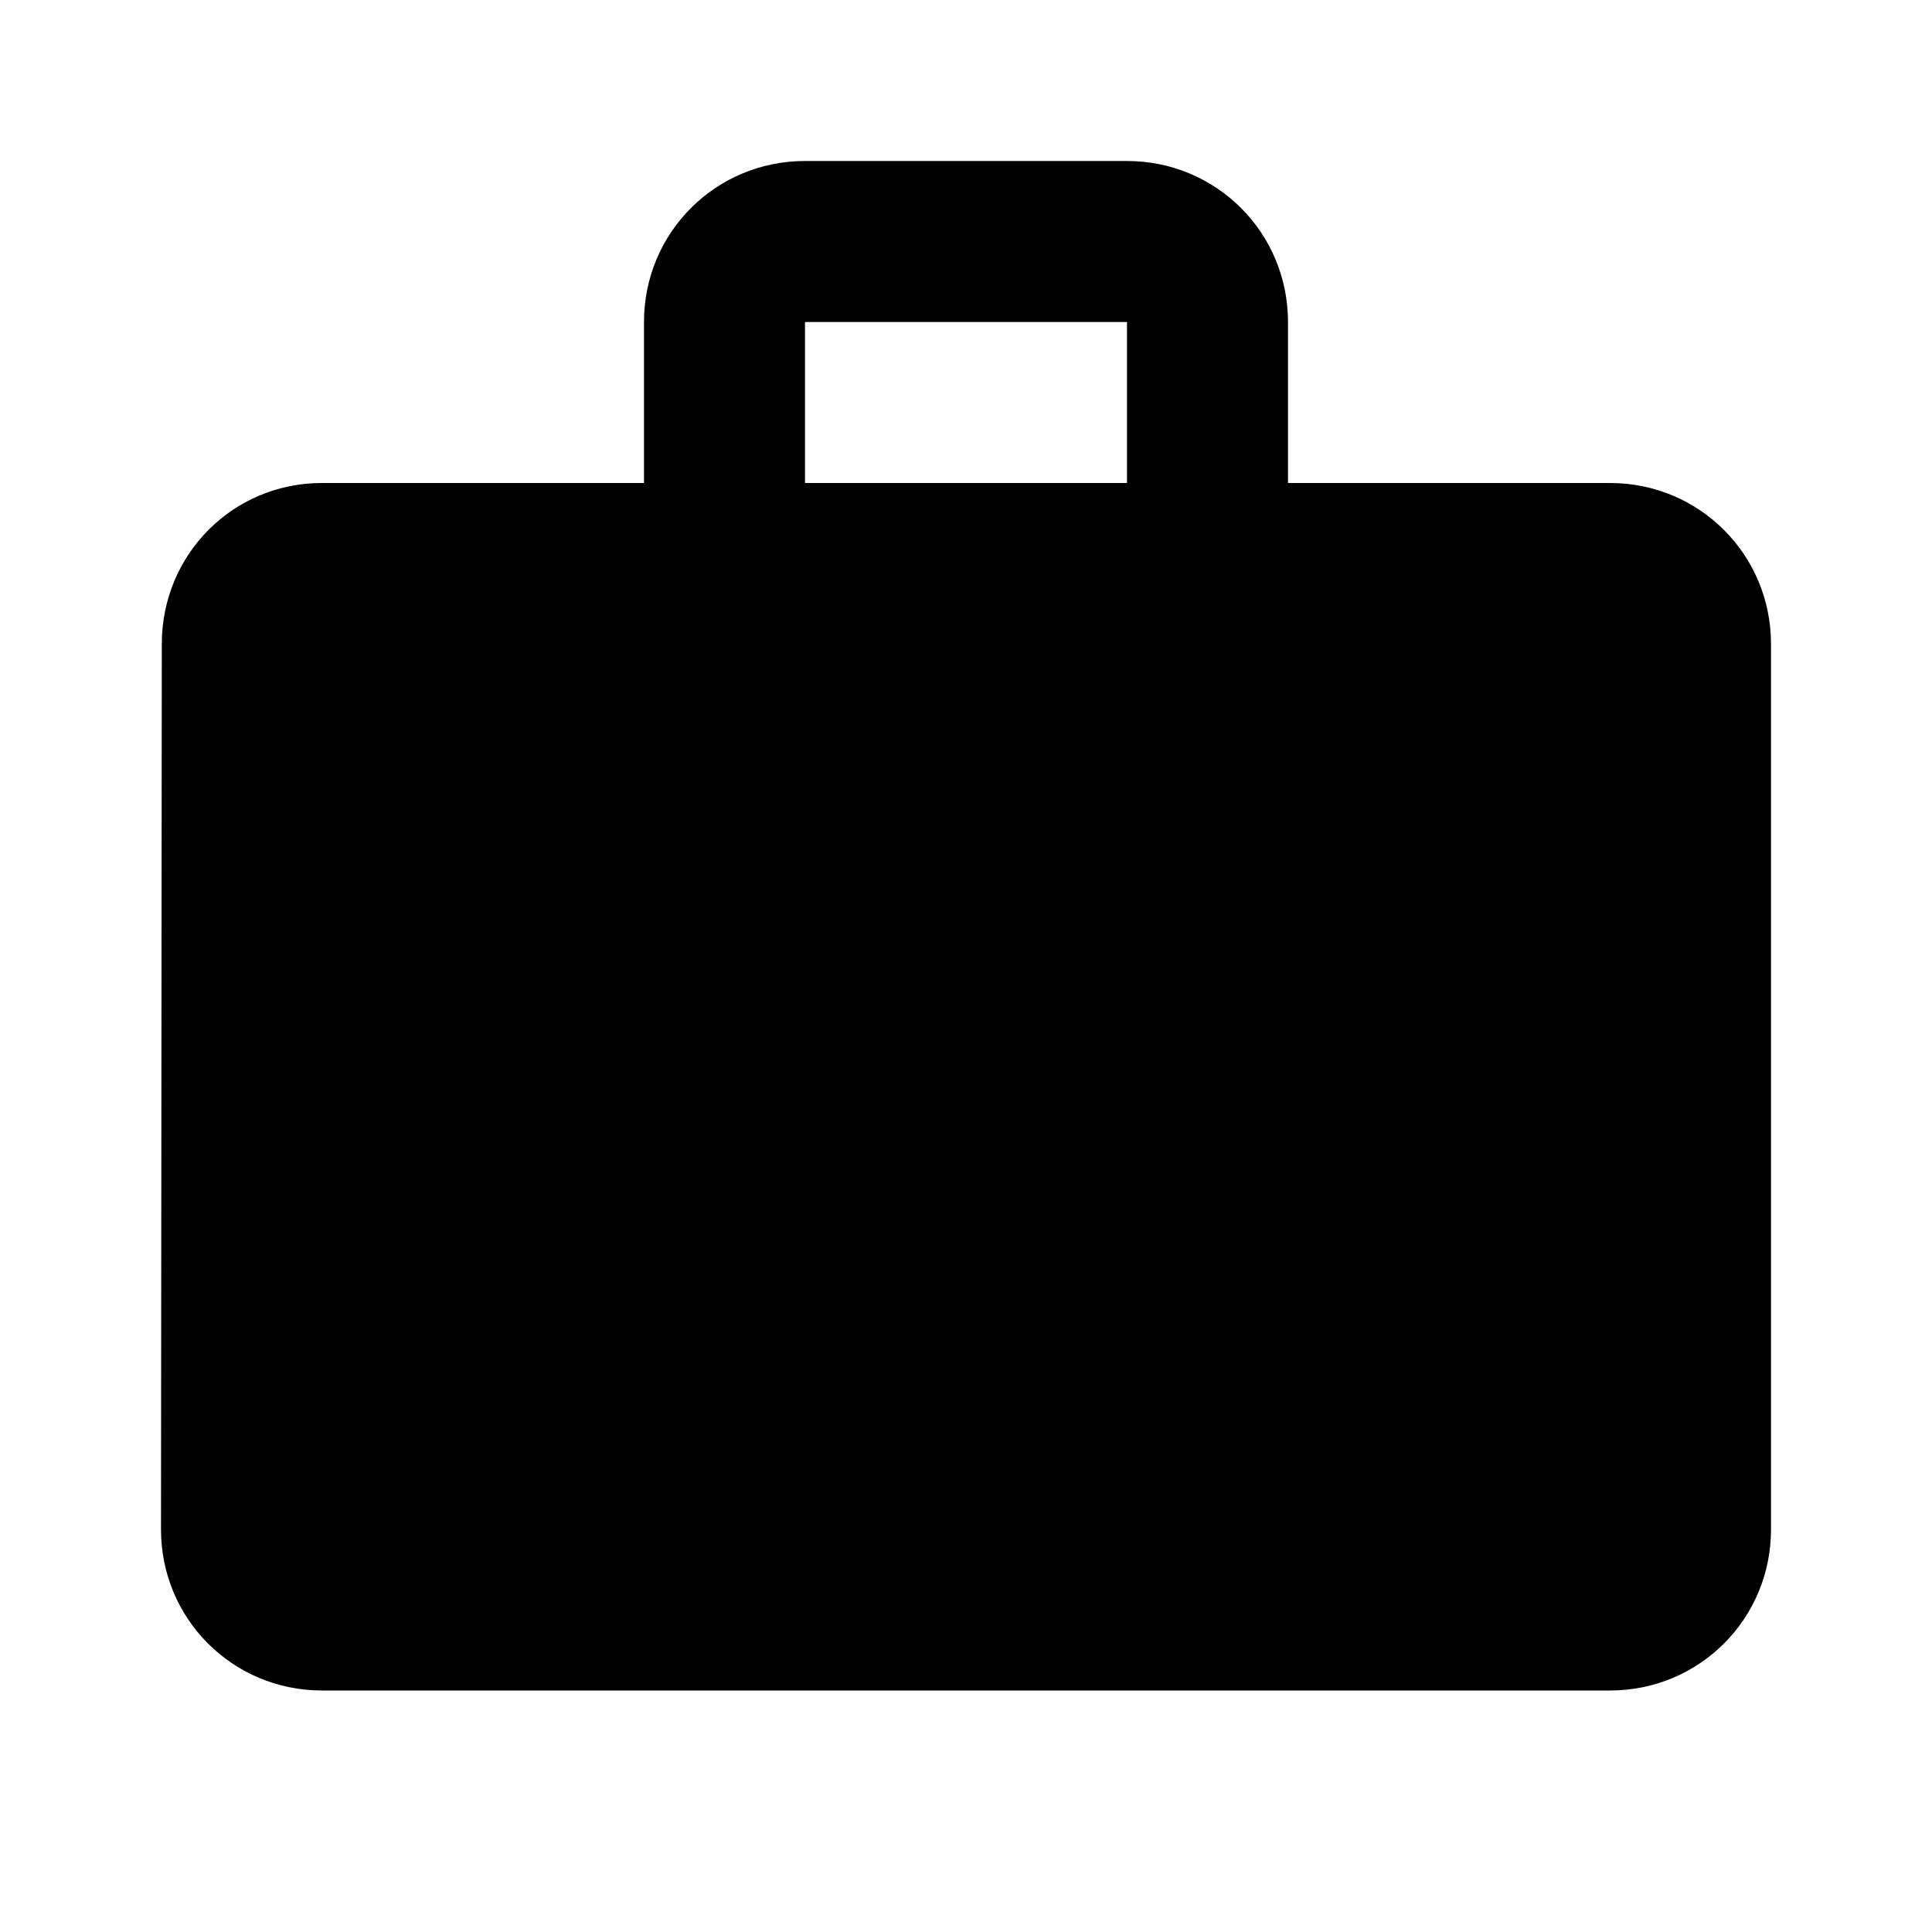
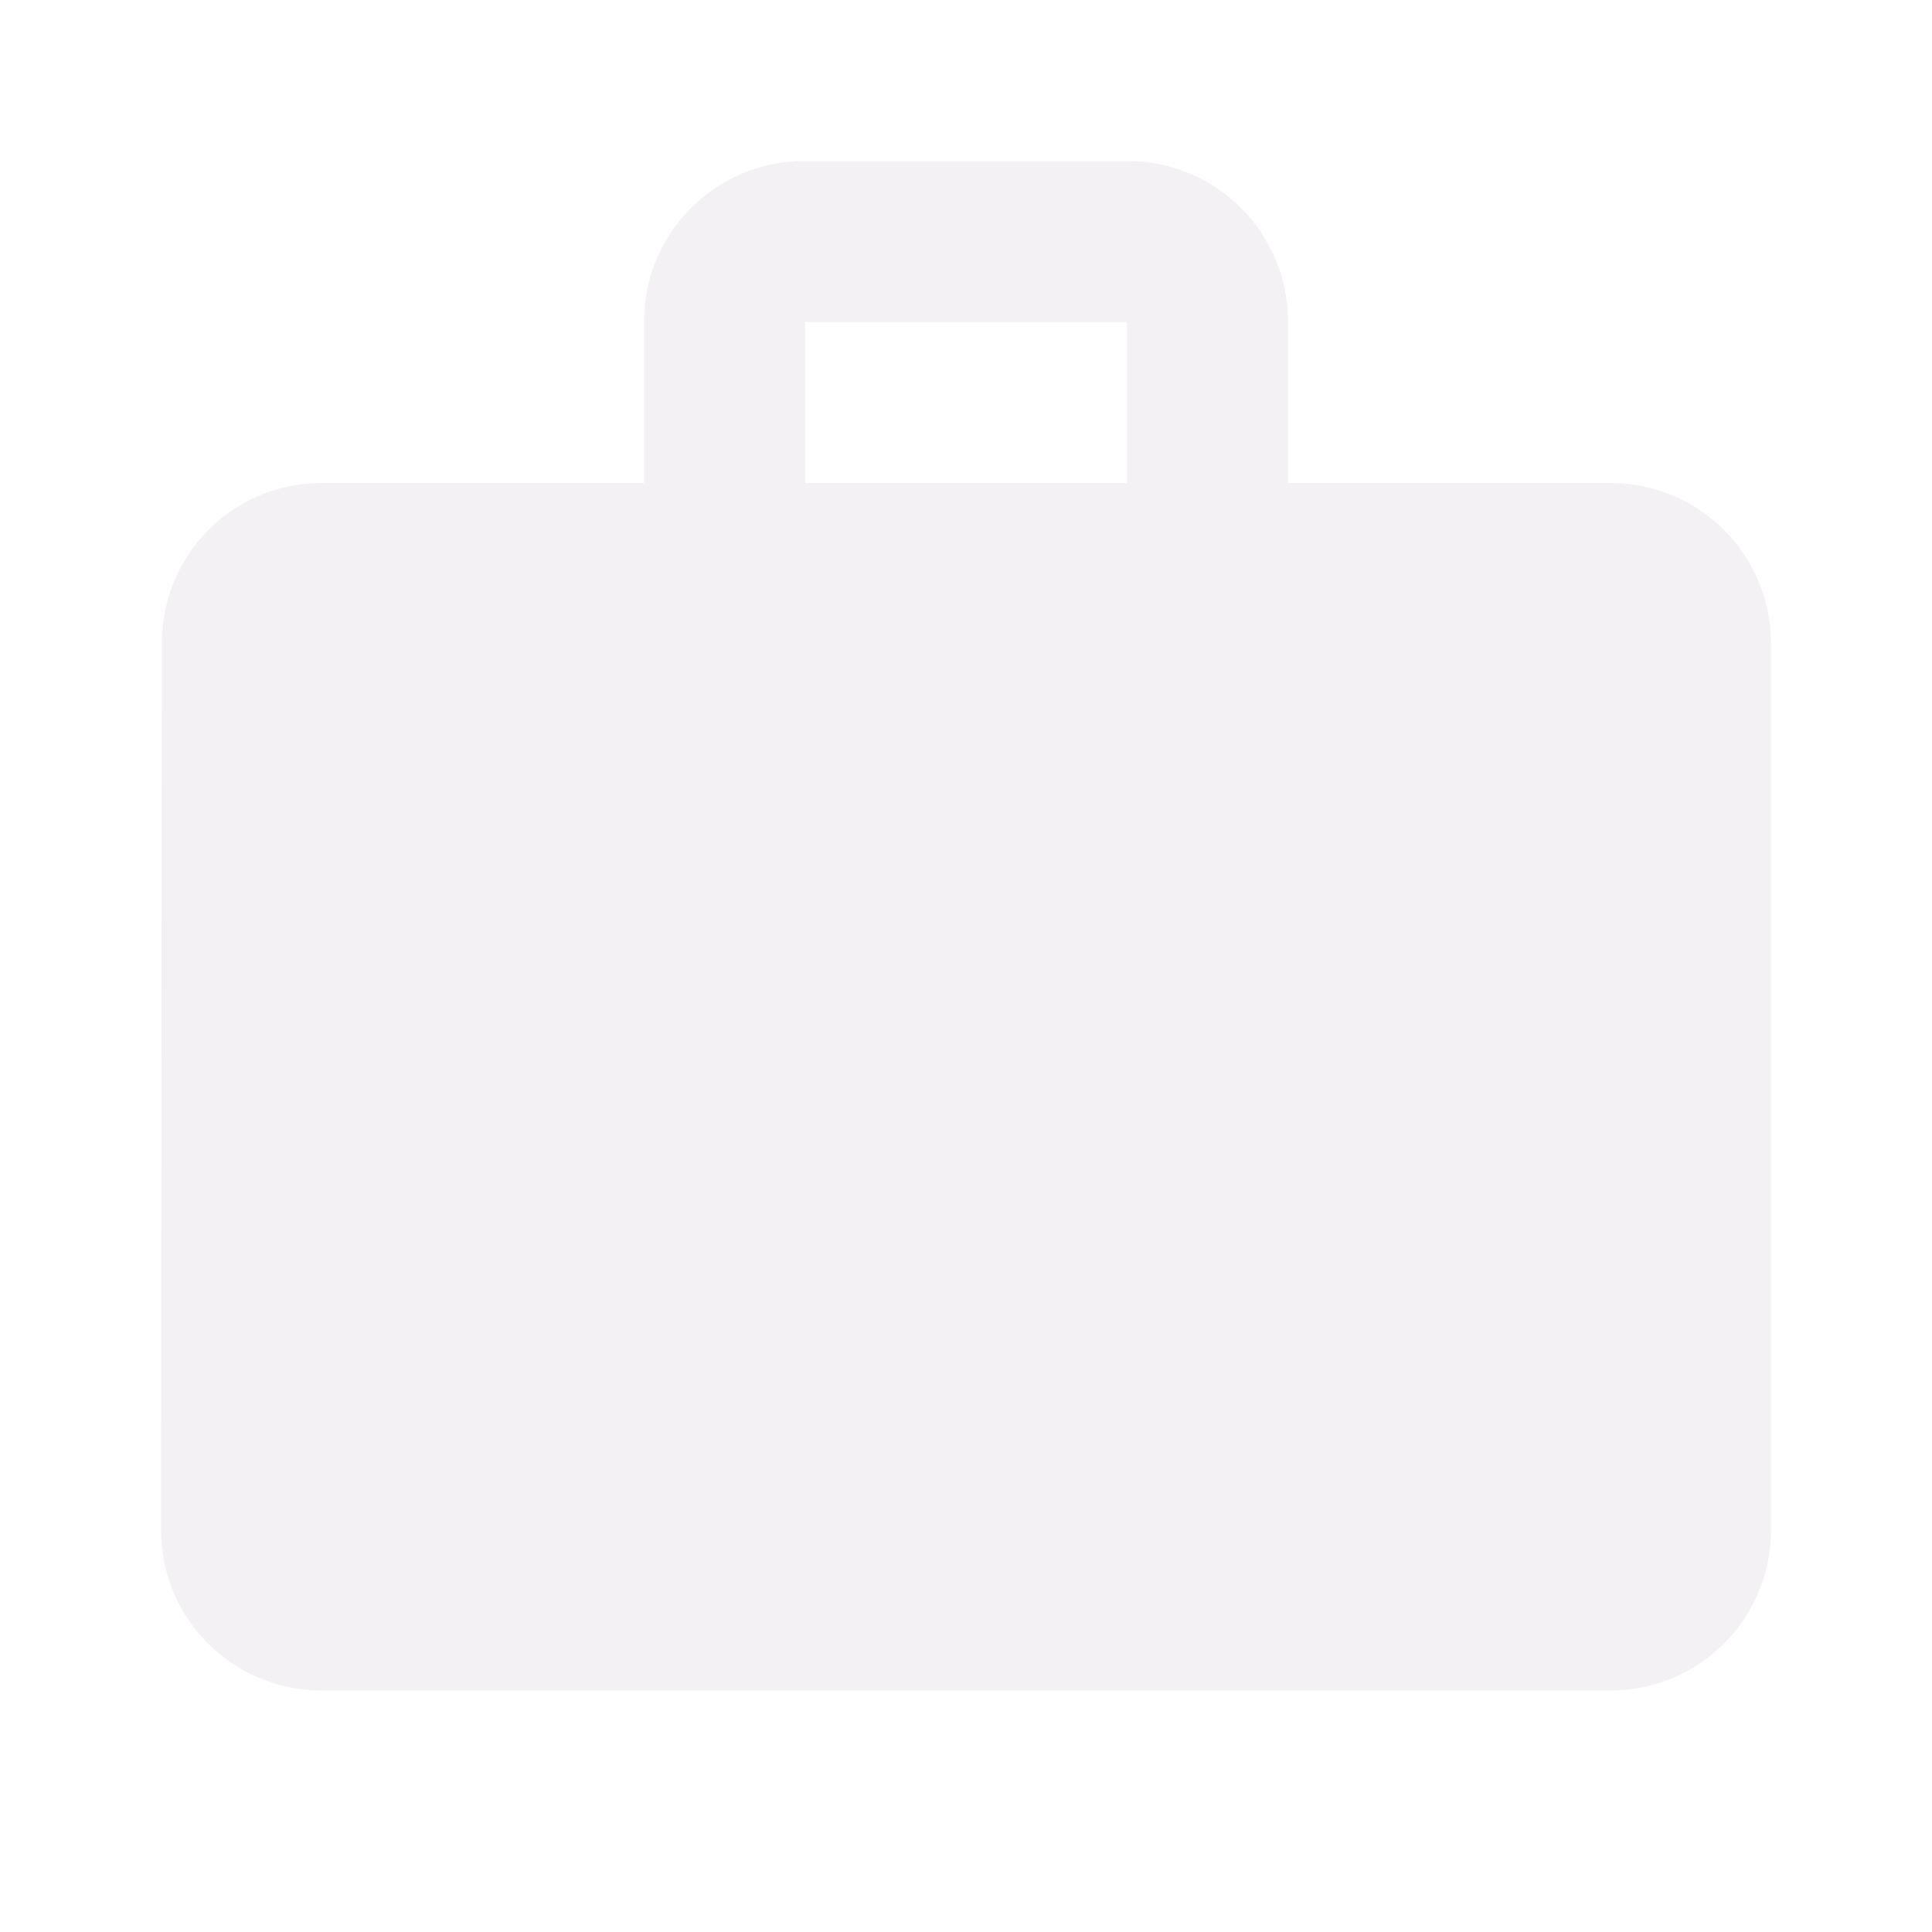
<svg xmlns="http://www.w3.org/2000/svg" height="24" viewBox="0 0 24 24" width="24">
  <path d="M0 0h24v24H0z" fill="none" />
-   <path d="M20 6h-4V4c0-1.11-.89-2-2-2h-4c-1.11 0-2 .89-2 2v2H4c-1.11 0-1.99.89-1.99 2L2 19c0 1.11.89 2 2 2h16c1.11 0 2-.89 2-2V8c0-1.11-.89-2-2-2zm-6 0h-4V4h4v2z" />
+   <path d="M20 6h-4V4c0-1.11-.89-2-2-2h-4c-1.11 0-2 .89-2 2v2H4c-1.11 0-1.99.89-1.99 2L2 19c0 1.11.89 2 2 2h16c1.11 0 2-.89 2-2V8c0-1.11-.89-2-2-2zm-6 0h-4V4h4v2z" fill="#F3F1F3" />
</svg>
